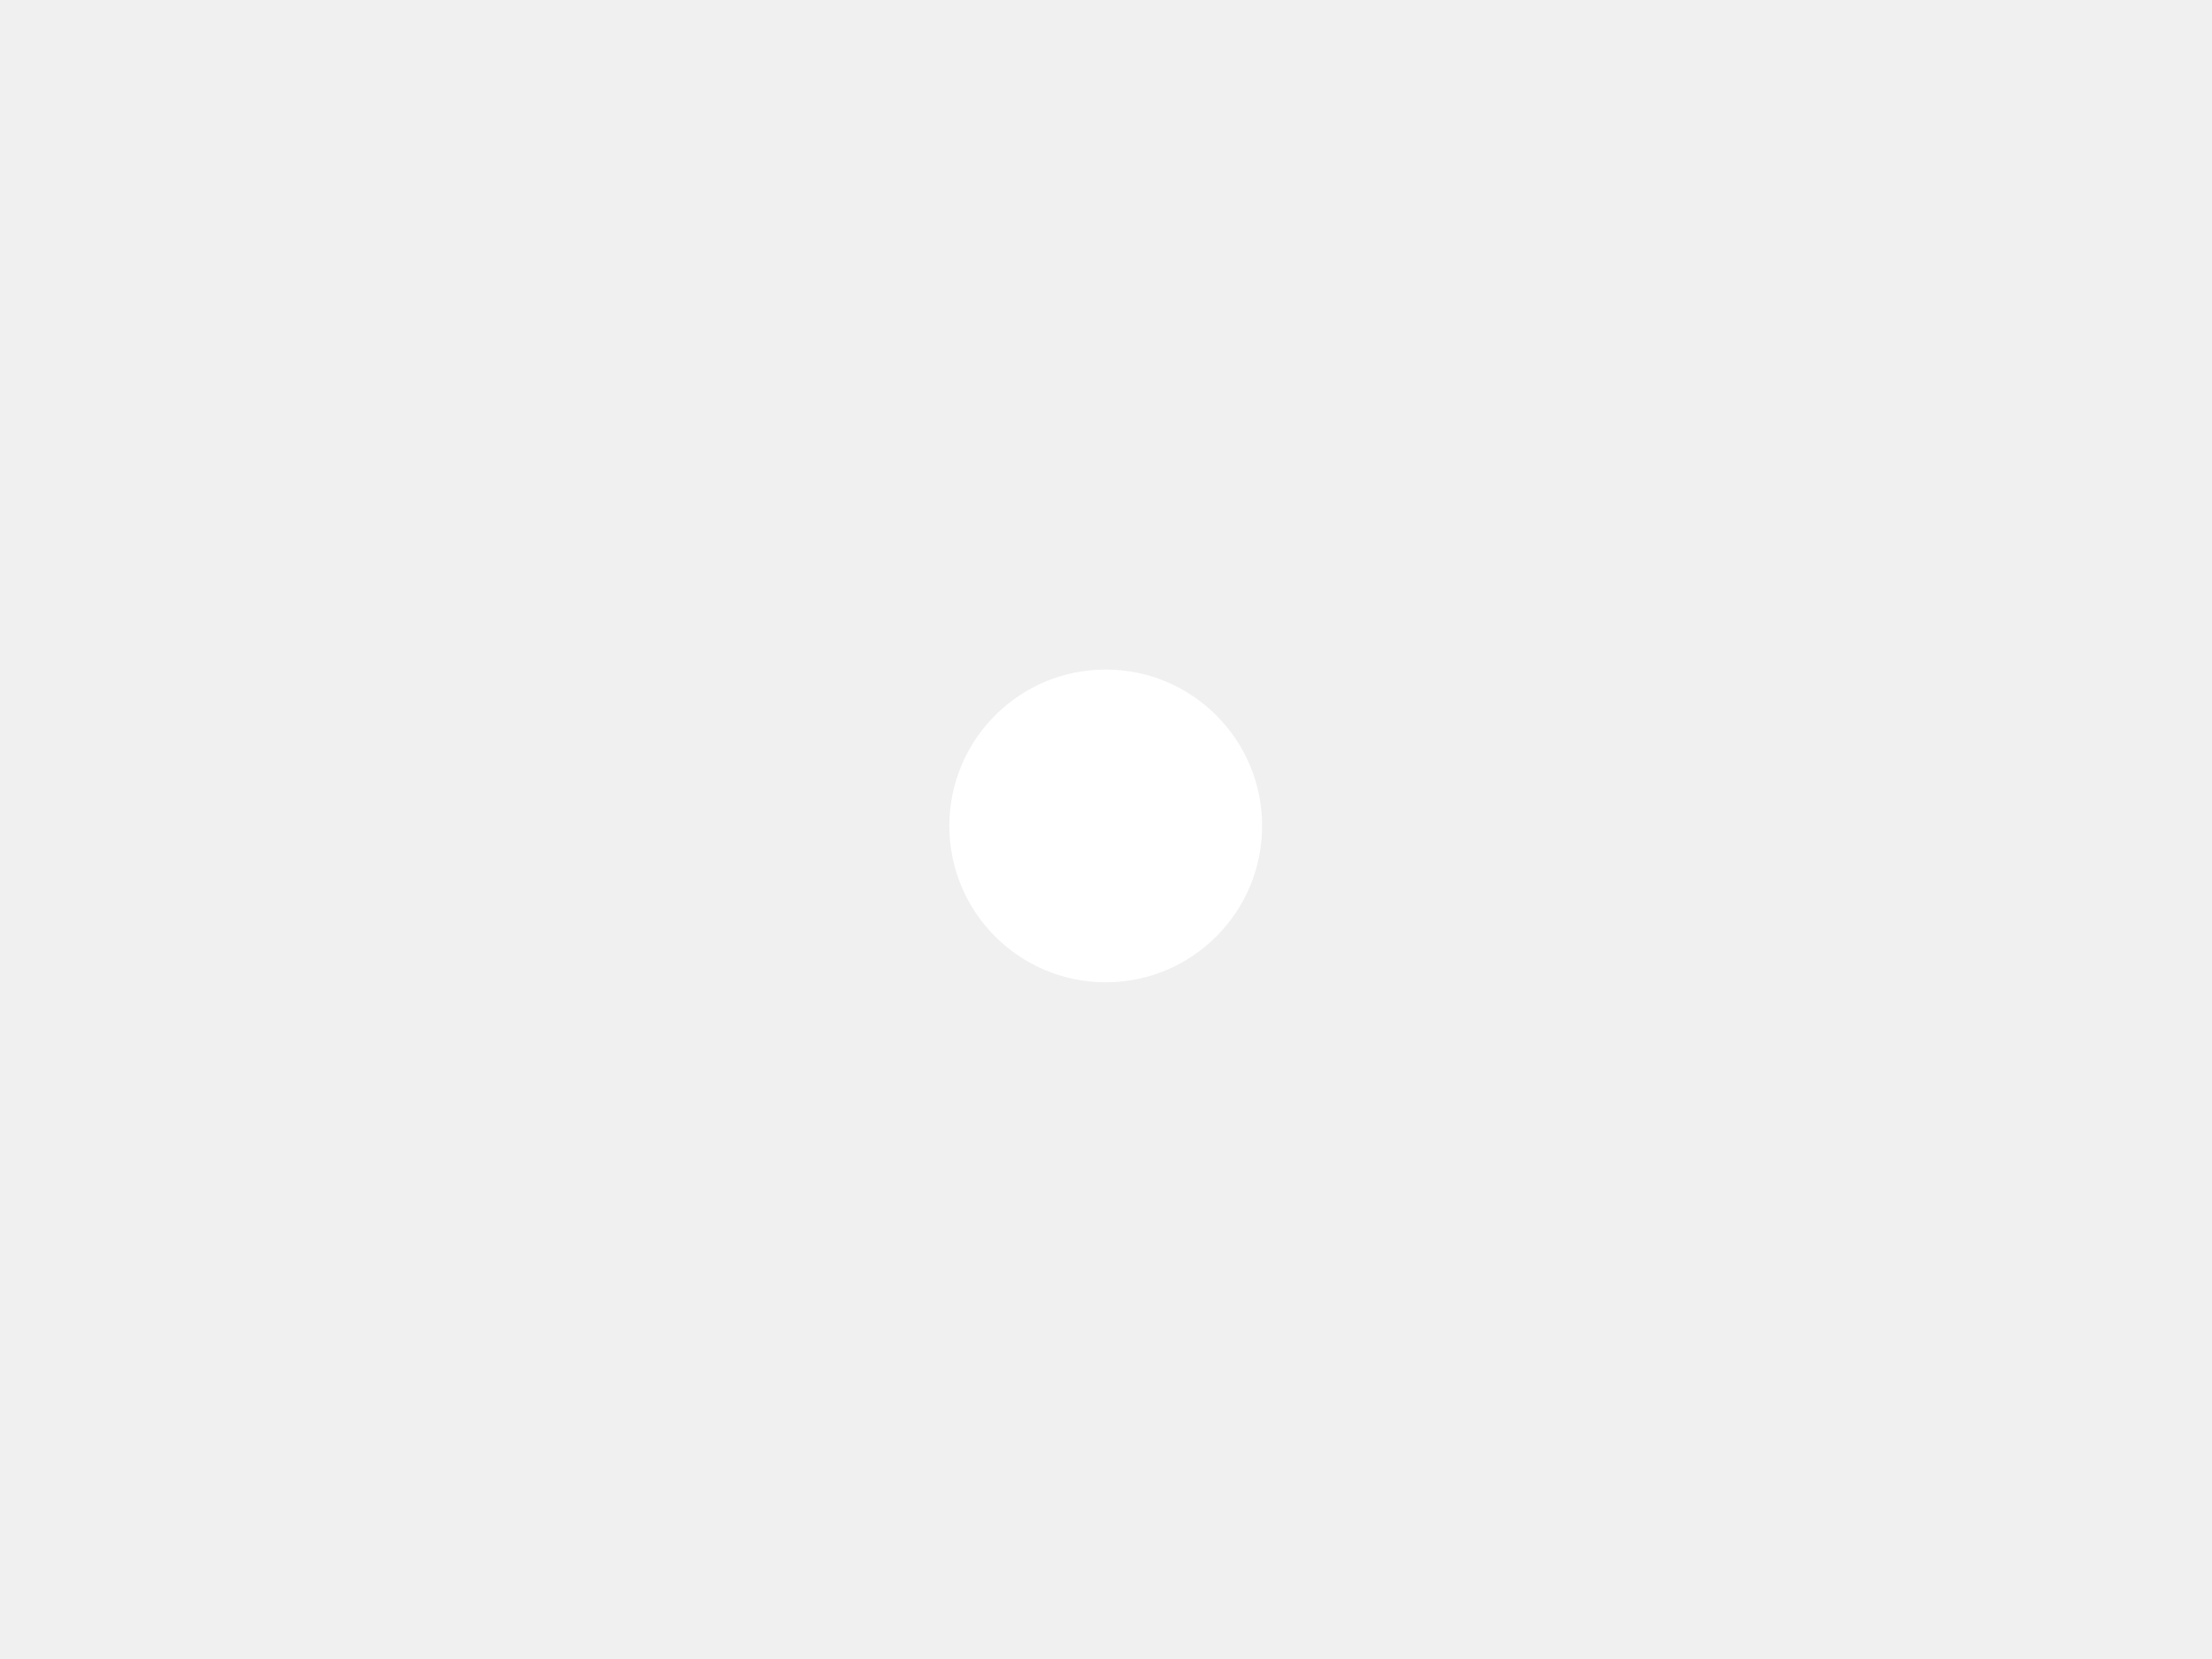
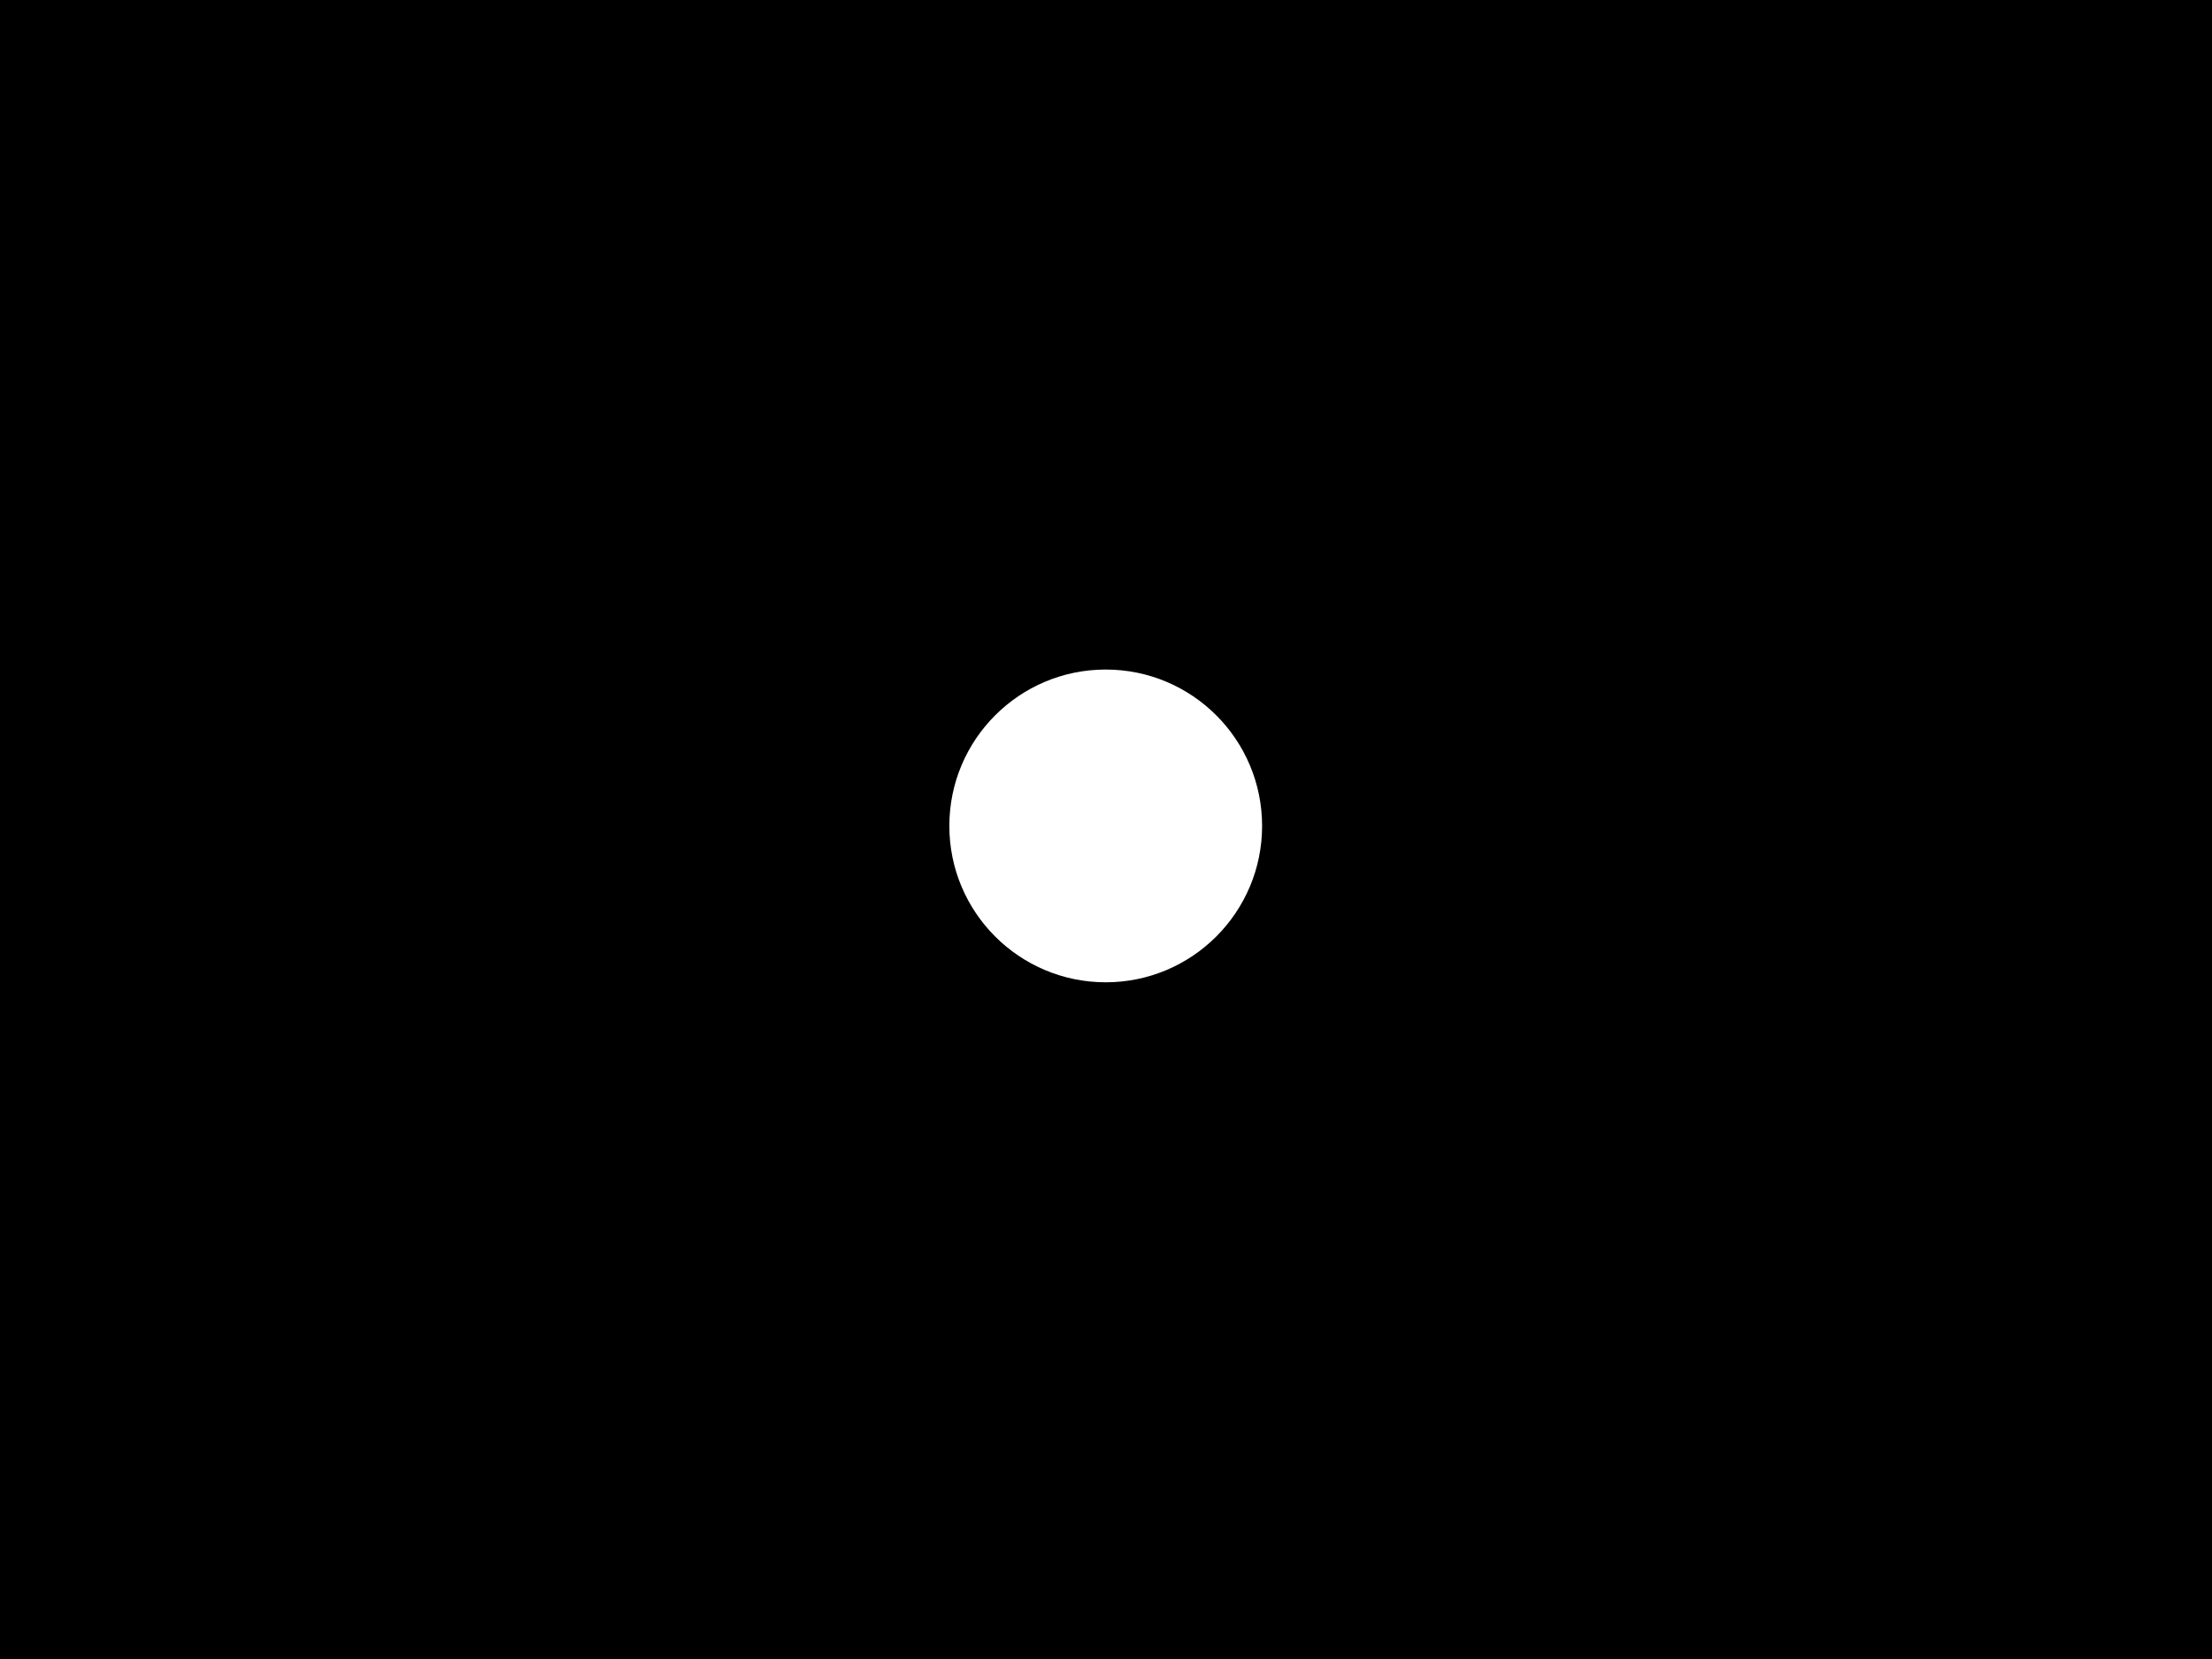
<svg xmlns="http://www.w3.org/2000/svg" viewBox="0 0 512 384">
-   <rect y="0" x="0" height="384" width="512" style="fill:none;" />
+   <rect width="512" height="384" id="P008WIImgRct8" fill="#000" />
  <circle r="36.196" cy="191.171" cx="255.934" style="fill:#fff;" />
</svg>
